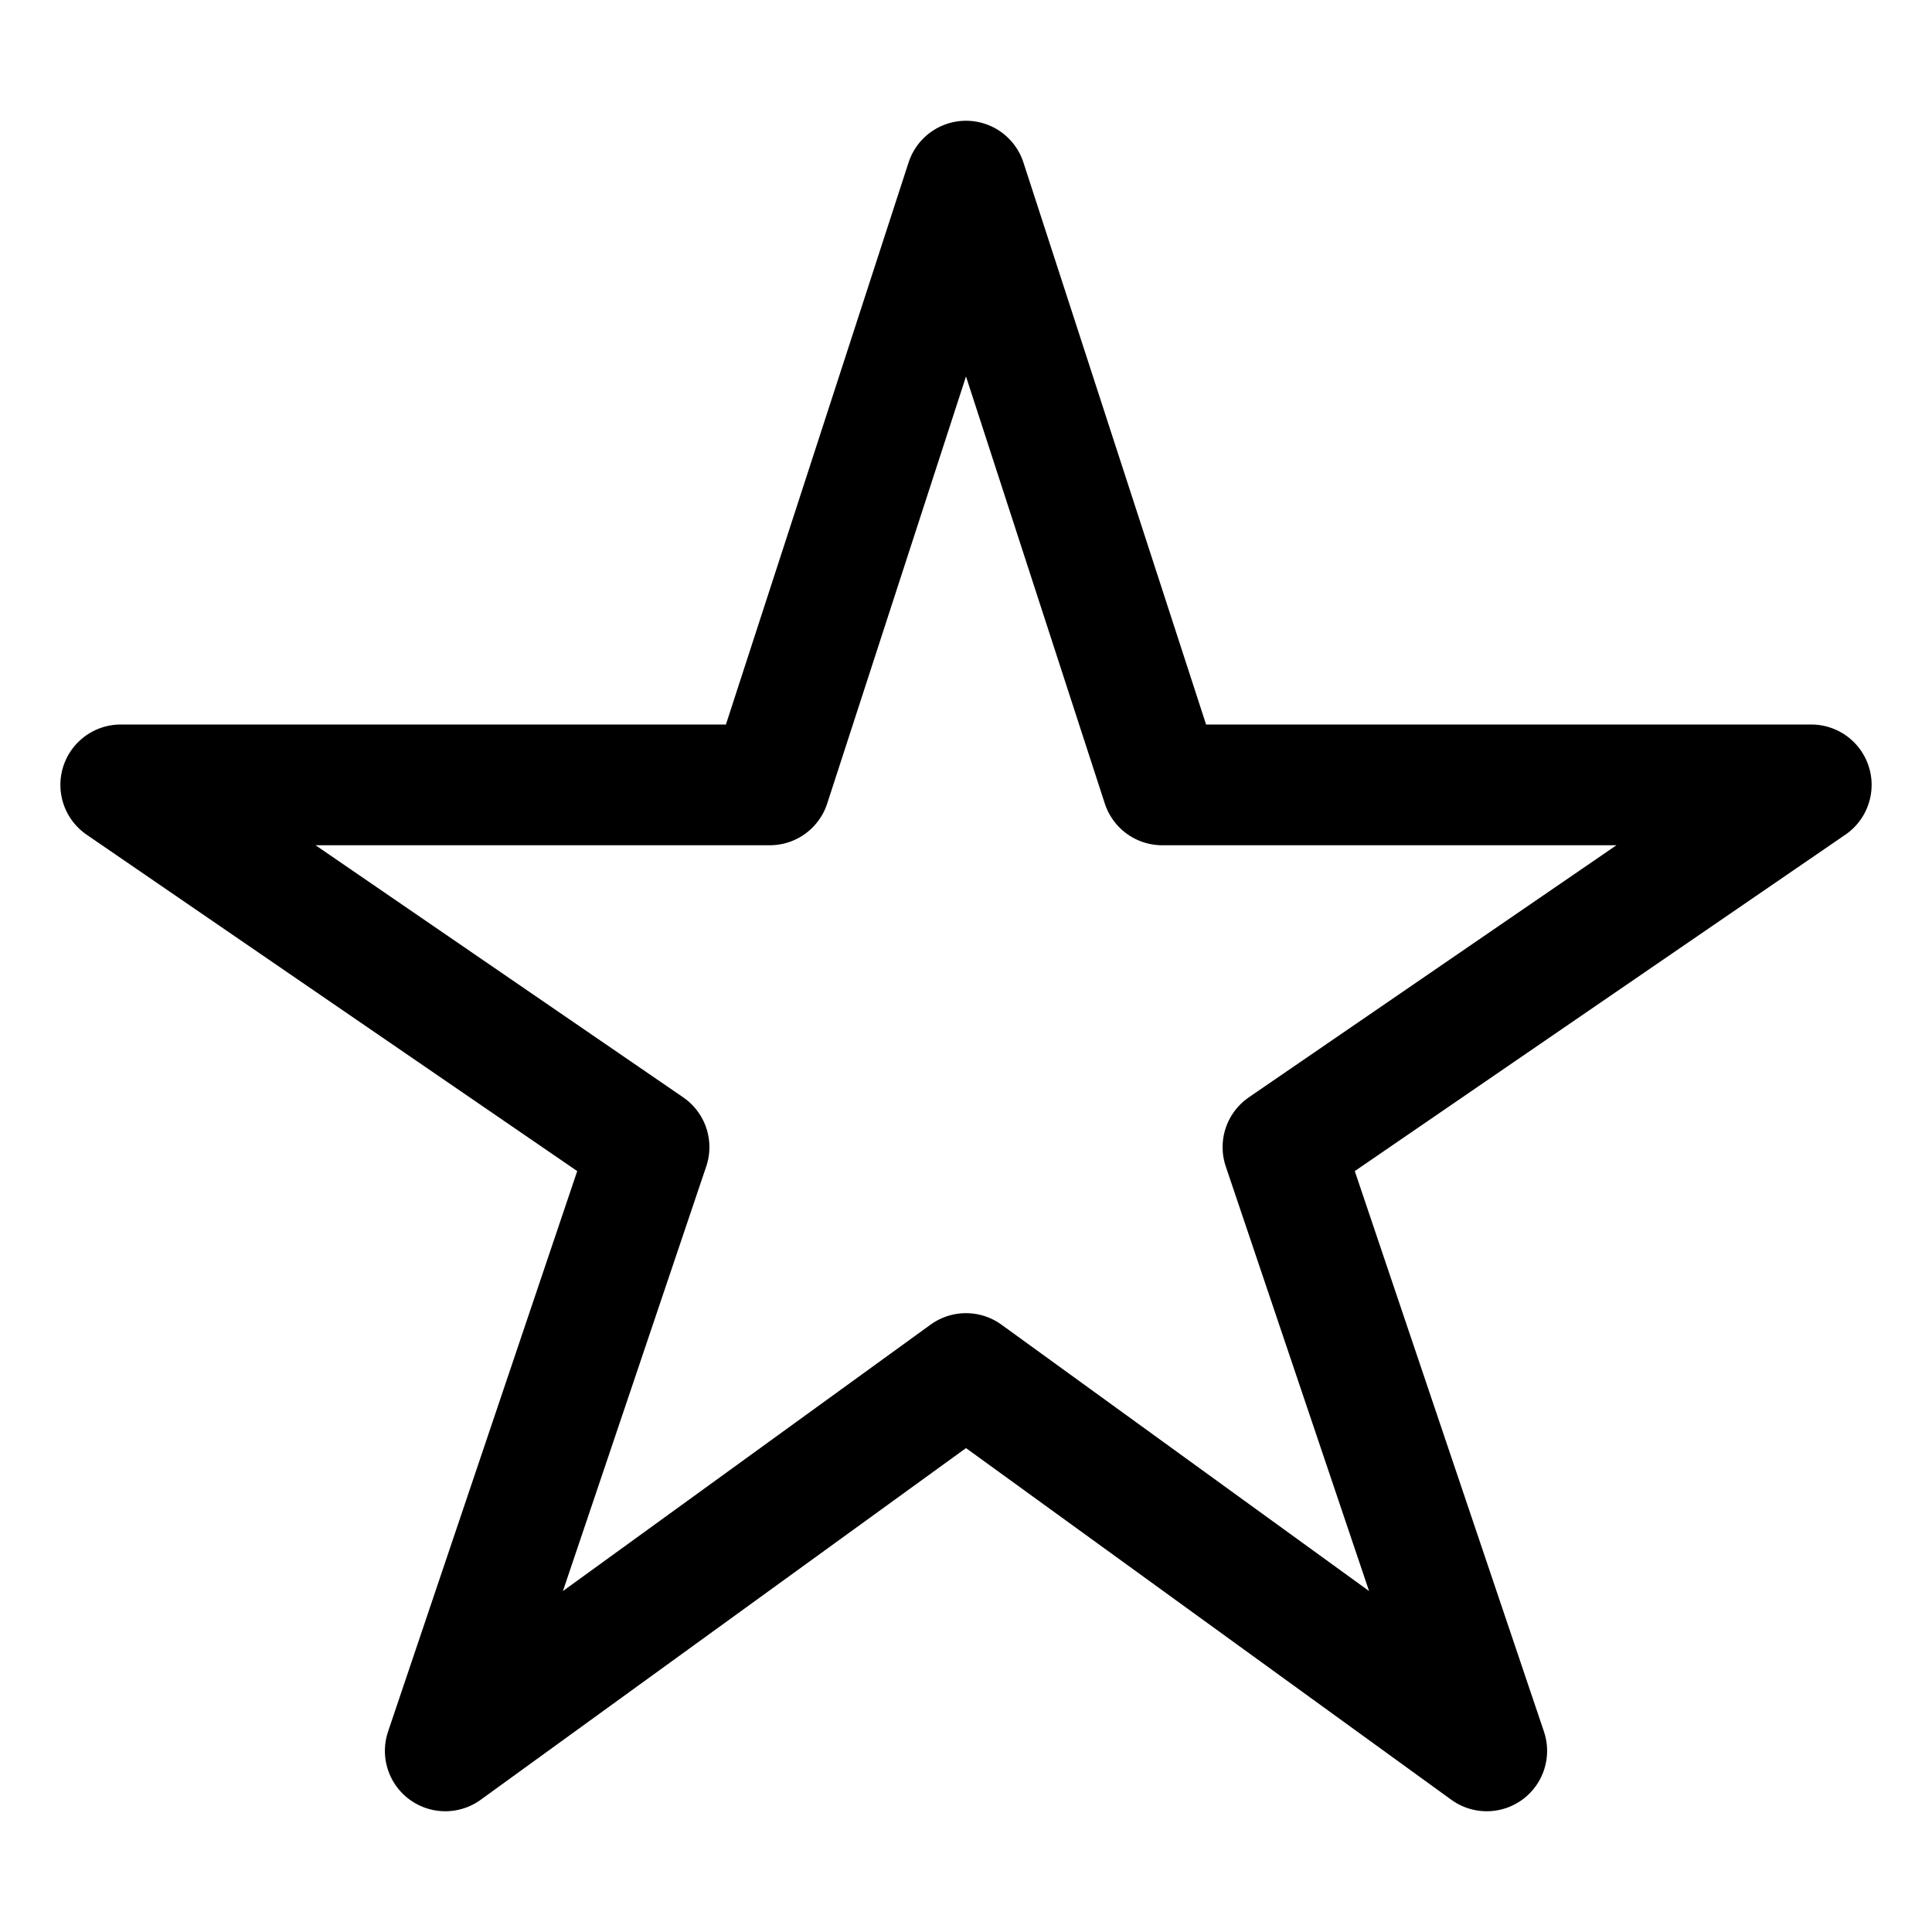
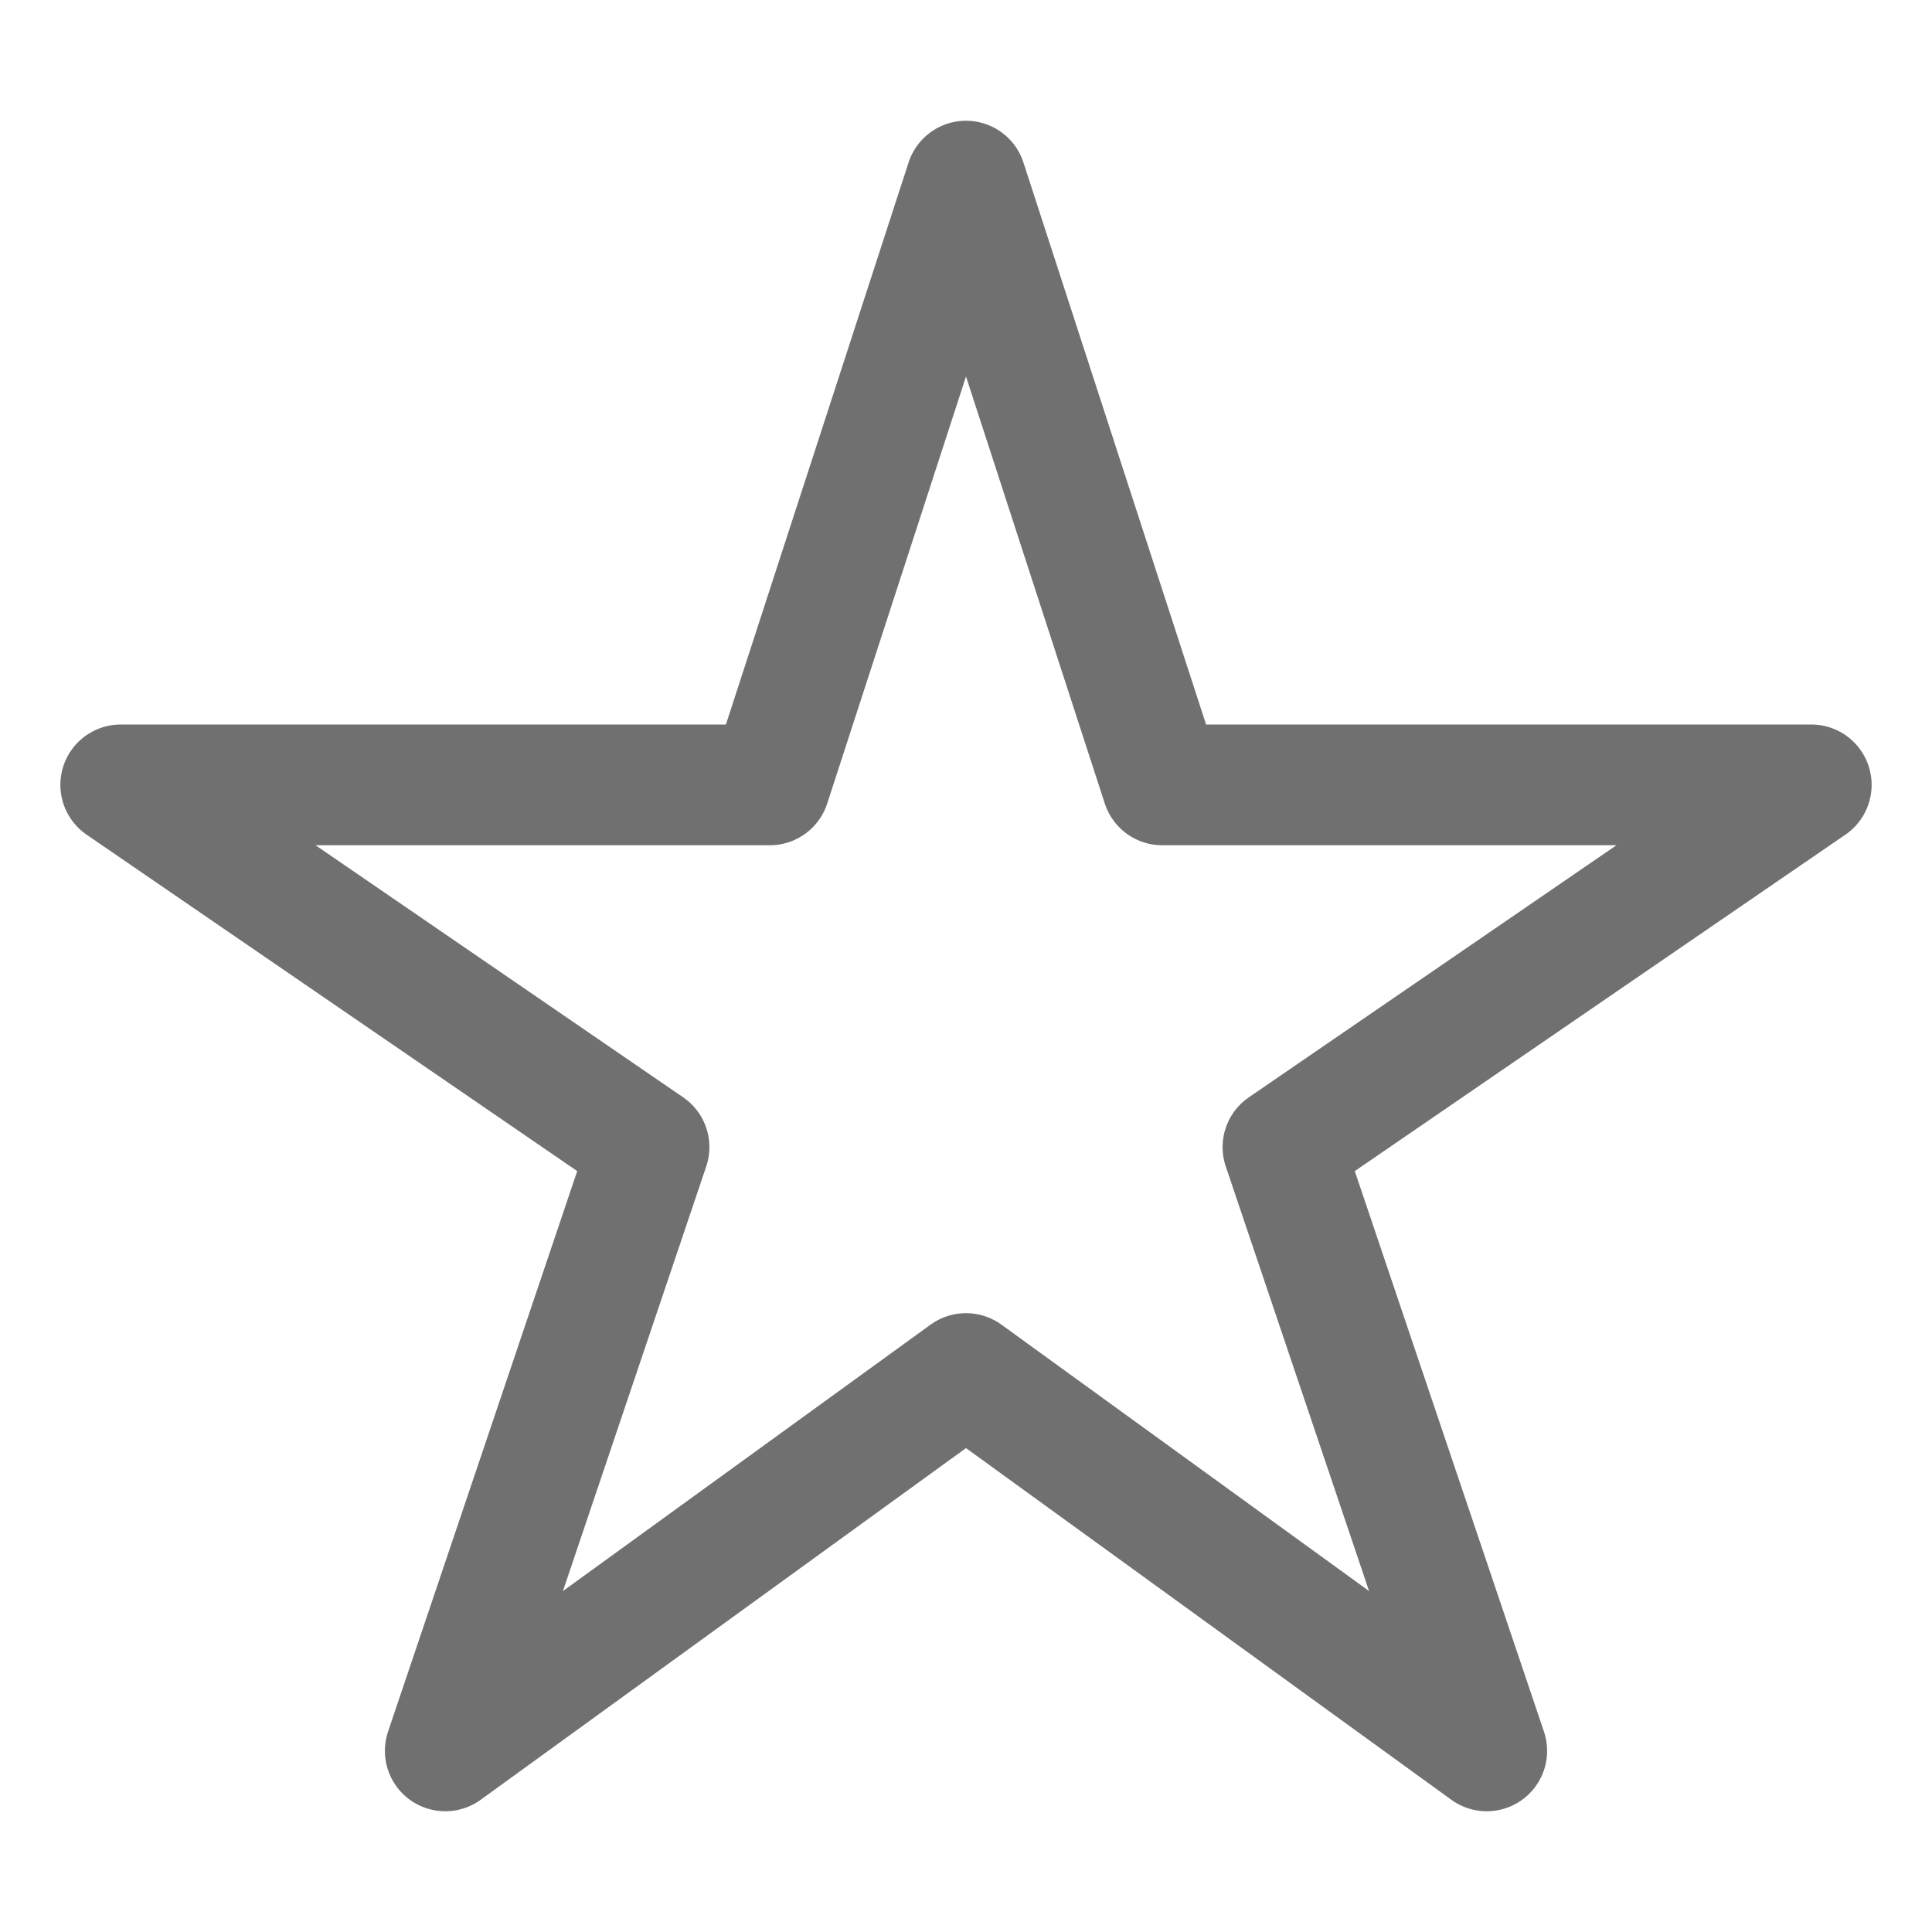
<svg xmlns="http://www.w3.org/2000/svg" class="ionicon" viewBox="0 0 512 512">
-   <path d="M480 208H308L256 48l-52 160H32l140 96-54 160 138-100 138 100-54-160z" fill="none" stroke="currentColor" stroke-linejoin="round" stroke-width="32" />
+   <path d="M480 208H308L256 48l-52 160H32l140 96-54 160 138-100 138 100-54-160z" fill="none" stroke="#707070" stroke-linejoin="round" stroke-width="32" />
</svg>
